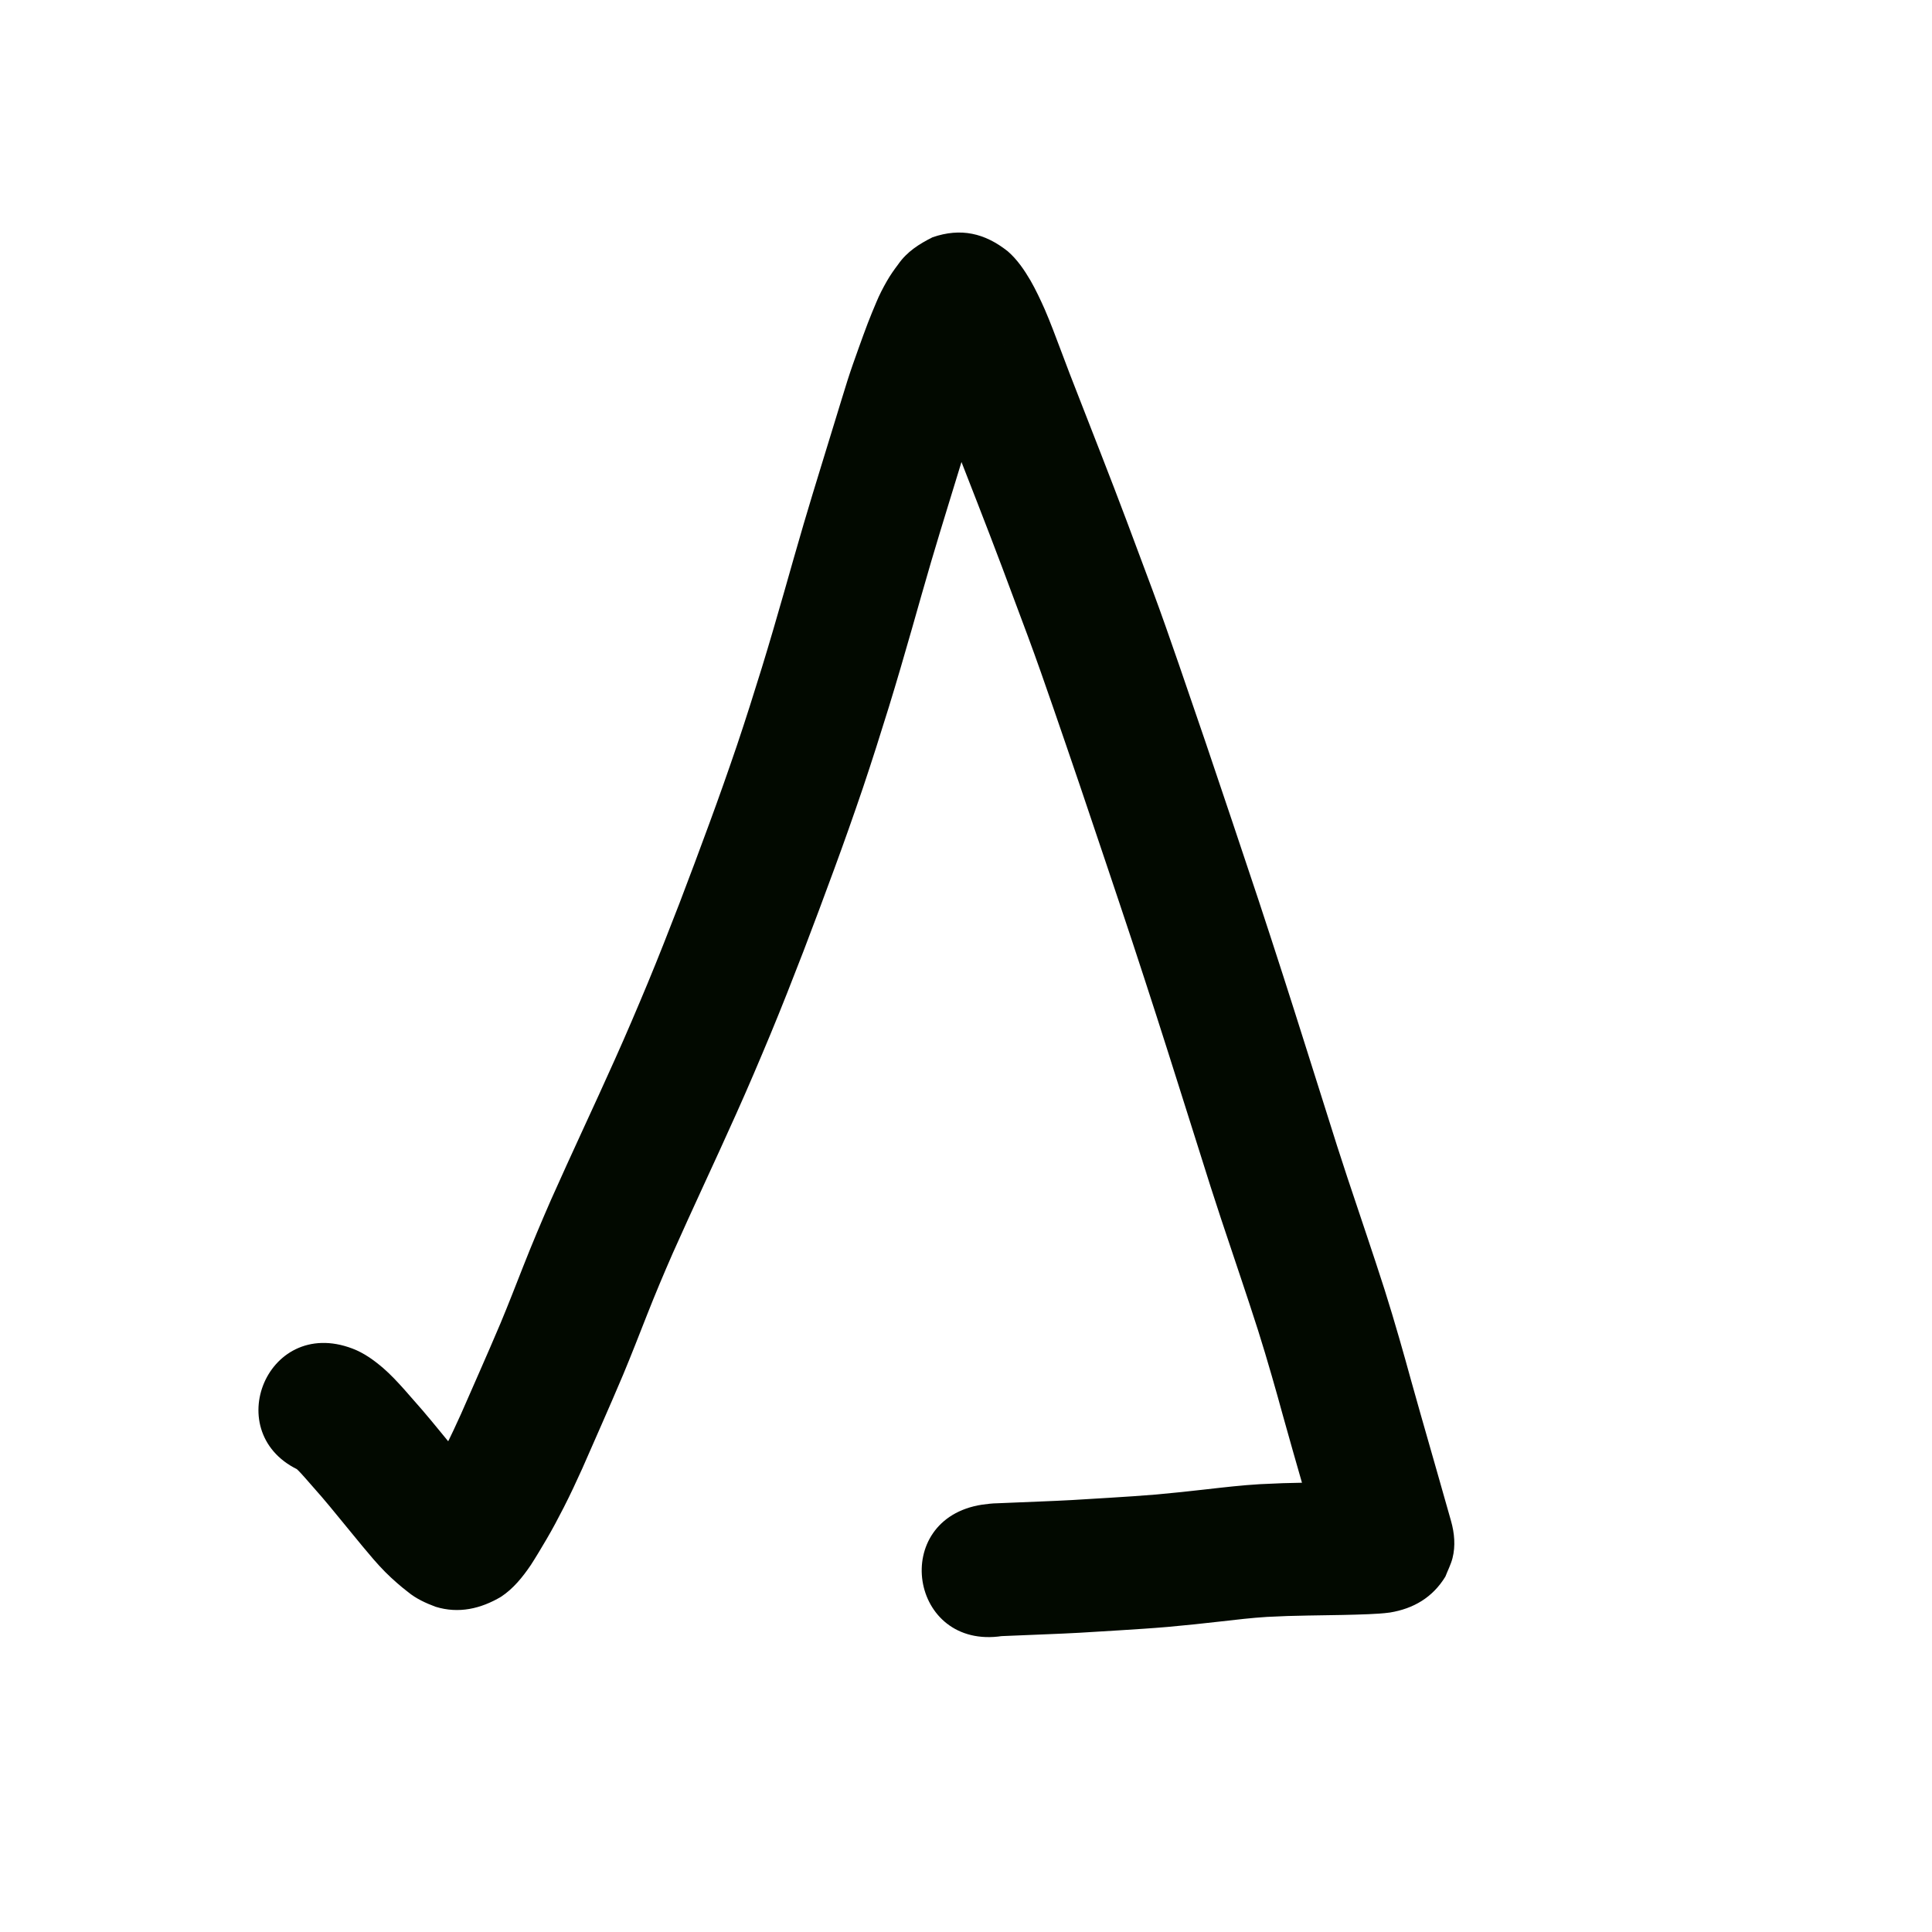
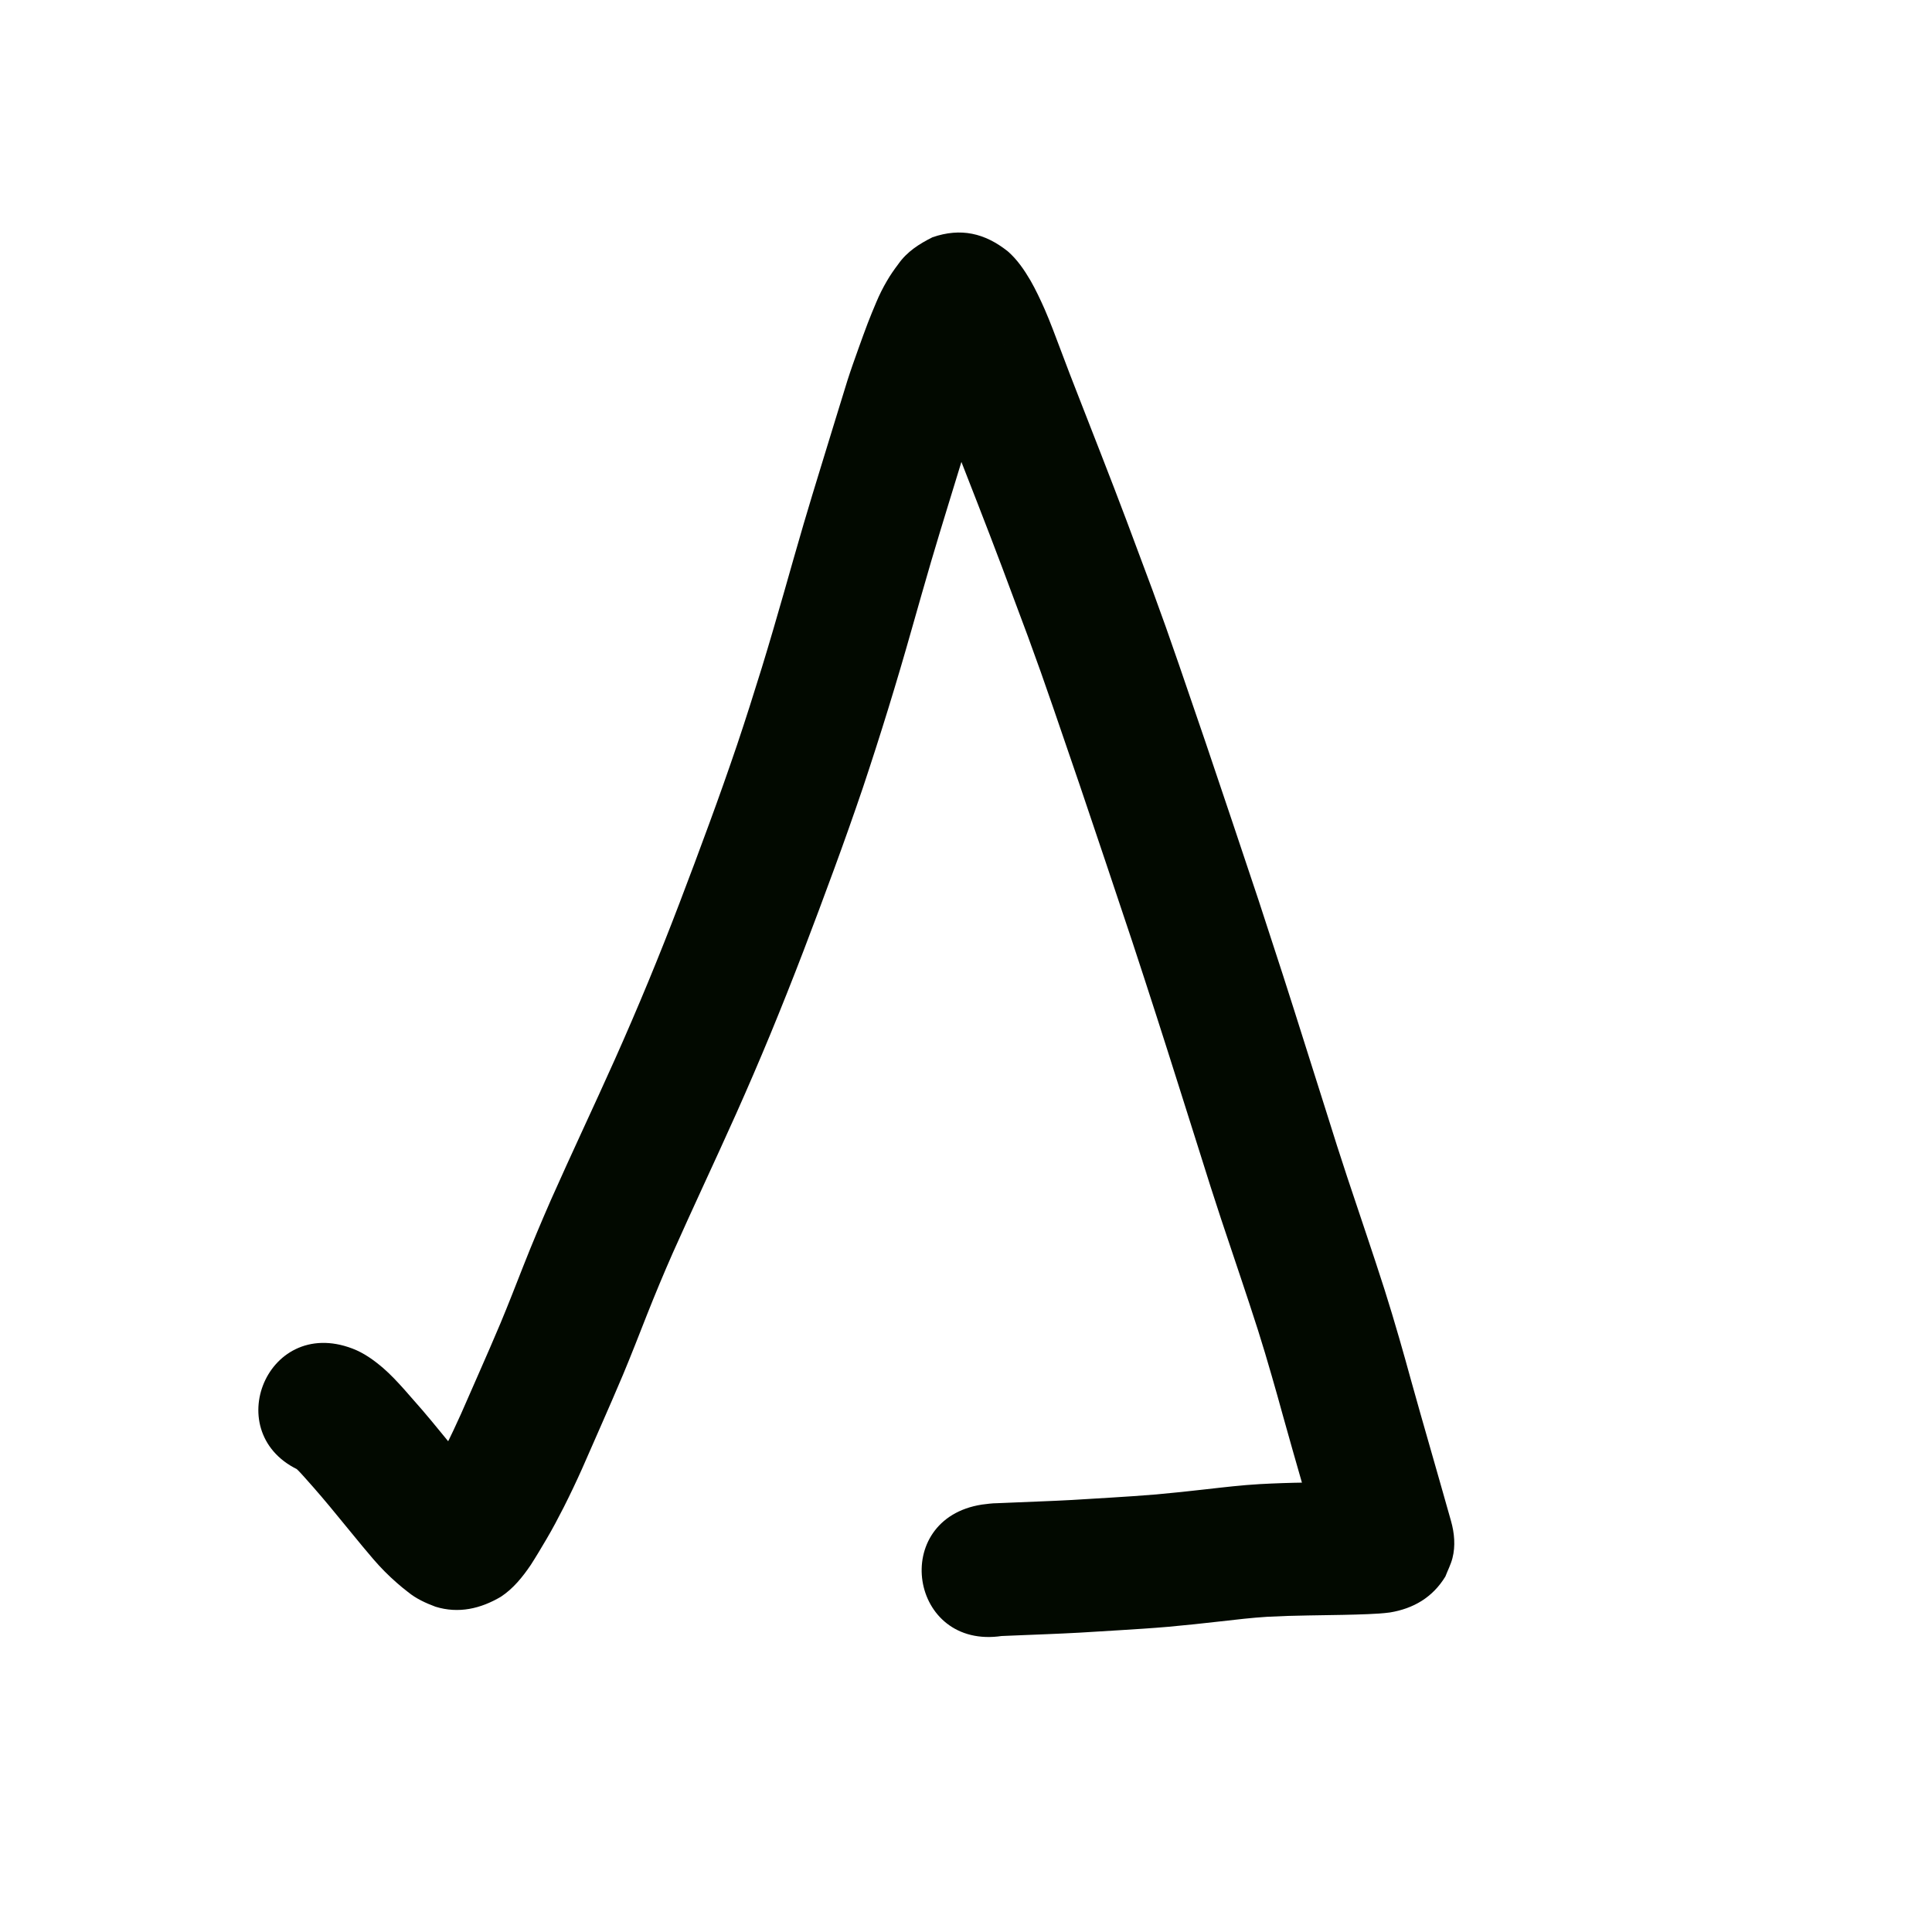
- <svg xmlns="http://www.w3.org/2000/svg" width="10cm" height="10cm" viewBox="0 0 100 100" version="1.1" id="svg8">
-   <defs id="defs2" />
-   <g id="layer1" transform="translate(0,-197)">
-     <path style="opacity:1;fill:#020900;fill-opacity:1;stroke:none;stroke-width:1;stroke-linecap:butt;stroke-linejoin:round;stroke-miterlimit:4;stroke-dasharray:none;stroke-opacity:1" id="path1095" d="m 18.243,266.802 c 0.596,0.226 1.109,0.598 1.589,1.008 0.391,0.339 0.742,0.718 1.087,1.102 0.319,0.359 0.635,0.72 0.949,1.084 0.307,0.358 0.607,0.722 0.906,1.087 0.231,0.285 0.465,0.568 0.699,0.851 0.203,0.246 0.405,0.494 0.608,0.74 0.151,0.183 0.305,0.364 0.46,0.544 0.095,0.111 0.195,0.219 0.299,0.323 0.081,0.08 0.166,0.155 0.252,0.23 0.065,0.058 0.133,0.113 0.202,0.166 0.009,0.006 0.017,0.012 0.025,0.019 0.001,5.3e-4 0.004,0.002 0.003,10e-4 -0.207,-0.156 -0.442,-0.248 -0.681,-0.343 -0.851,-0.276 -1.705,-0.149 -2.477,0.276 -0.099,-0.02 -0.578,0.551 -0.404,0.28 0.202,-0.325 0.397,-0.654 0.591,-0.983 0.252,-0.426 0.48,-0.865 0.706,-1.305 0.285,-0.559 0.549,-1.128 0.807,-1.7 0.319,-0.72 0.633,-1.441 0.949,-2.162 0.369,-0.842 0.737,-1.684 1.094,-2.53 0.41,-0.982 0.793,-1.974 1.183,-2.963 0.452,-1.15 0.933,-2.288 1.428,-3.421 0.529,-1.192 1.075,-2.377 1.618,-3.562 0.571,-1.236 1.137,-2.475 1.695,-3.718 0.584,-1.299 1.141,-2.611 1.689,-3.926 0.57,-1.374 1.113,-2.76 1.649,-4.148 0.527,-1.374 1.04,-2.754 1.548,-4.135 0.495,-1.345 0.972,-2.696 1.433,-4.053 0.446,-1.326 0.868,-2.66 1.281,-3.997 0.399,-1.297 0.777,-2.6 1.15,-3.904 0.336,-1.184 0.672,-2.367 1.018,-3.548 0.295,-1.006 0.604,-2.009 0.911,-3.012 0.248,-0.812 0.498,-1.624 0.747,-2.435 0.203,-0.658 0.401,-1.317 0.608,-1.973 0.179,-0.564 0.379,-1.122 0.579,-1.68 0.154,-0.432 0.311,-0.862 0.474,-1.291 0.139,-0.362 0.288,-0.72 0.439,-1.077 0.156,-0.38 0.346,-0.745 0.55,-1.101 0.174,-0.304 0.375,-0.59 0.587,-0.869 0.448,-0.646 1.084,-1.051 1.775,-1.396 1.467,-0.504 2.702,-0.214 3.89,0.723 0.49,0.425 0.853,0.96 1.179,1.515 0.275,0.481 0.51,0.982 0.735,1.487 0.299,0.69 0.561,1.395 0.826,2.099 0.306,0.827 0.626,1.649 0.948,2.47 0.388,0.988 0.774,1.977 1.157,2.967 0.443,1.135 0.88,2.273 1.309,3.413 0.449,1.197 0.897,2.395 1.342,3.593 0.475,1.277 0.922,2.564 1.367,3.851 0.461,1.34 0.922,2.679 1.378,4.021 0.463,1.368 0.925,2.738 1.384,4.107 0.453,1.35 0.906,2.7 1.354,4.052 0.427,1.293 0.847,2.588 1.265,3.884 0.394,1.22 0.78,2.443 1.167,3.666 0.374,1.175 0.746,2.352 1.115,3.529 0.34,1.097 0.692,2.19 1.052,3.281 0.333,1.007 0.673,2.012 1.01,3.018 0.312,0.931 0.621,1.864 0.92,2.799 0.268,0.842 0.519,1.69 0.765,2.539 0.208,0.716 0.407,1.435 0.605,2.154 0.16,0.578 0.323,1.155 0.488,1.732 0.134,0.469 0.268,0.938 0.402,1.407 0.107,0.374 0.214,0.749 0.321,1.123 0.086,0.301 0.172,0.602 0.258,0.904 0.068,0.24 0.136,0.48 0.204,0.72 0.054,0.191 0.108,0.382 0.163,0.573 0.043,0.152 0.086,0.305 0.13,0.457 0.034,0.121 0.069,0.243 0.103,0.364 0.176,0.618 0.238,1.29 0.075,1.922 -0.085,0.33 -0.245,0.635 -0.368,0.953 -0.66,1.082 -1.654,1.661 -2.87,1.86 -0.372,0.051 -0.748,0.07 -1.122,0.087 -0.441,0.018 -0.883,0.029 -1.325,0.039 -0.603,0.013 -1.206,0.021 -1.808,0.03 -0.705,0.01 -1.409,0.033 -2.112,0.071 -0.793,0.049 -1.582,0.143 -2.371,0.233 -0.916,0.105 -1.832,0.202 -2.75,0.284 -0.845,0.073 -1.692,0.125 -2.538,0.179 -0.68,0.042 -1.359,0.085 -2.039,0.124 -0.555,0.032 -1.11,0.054 -1.666,0.077 -0.429,0.018 -0.859,0.035 -1.288,0.053 -0.342,0.014 -0.683,0.028 -1.025,0.042 -0.026,-0.005 -0.411,0.029 -0.02,-0.003 -4.808,0.741 -5.855,-6.058 -1.047,-6.799 v 0 c 0.262,-0.033 0.522,-0.07 0.786,-0.072 0.342,-0.014 0.683,-0.028 1.025,-0.042 0.428,-0.018 0.856,-0.035 1.284,-0.053 0.52,-0.022 1.041,-0.042 1.561,-0.072 0.666,-0.038 1.331,-0.08 1.996,-0.121 0.786,-0.05 1.572,-0.098 2.357,-0.165 0.864,-0.077 1.727,-0.17 2.589,-0.268 0.925,-0.105 1.85,-0.213 2.78,-0.267 0.792,-0.042 1.585,-0.069 2.378,-0.08 0.586,-0.009 1.172,-0.016 1.757,-0.029 0.391,-0.009 0.781,-0.018 1.172,-0.034 0.114,-0.005 0.371,-0.02 0.427,-0.02 -0.936,0.189 -1.65,0.804 -2.145,1.61 -0.345,0.923 -0.546,1.427 -0.295,2.393 0.005,0.018 -0.01,-0.035 -0.015,-0.053 -0.034,-0.121 -0.069,-0.243 -0.103,-0.364 -0.043,-0.152 -0.086,-0.305 -0.13,-0.457 -0.054,-0.191 -0.108,-0.382 -0.163,-0.573 -0.068,-0.239 -0.136,-0.479 -0.204,-0.718 -0.084,-0.297 -0.169,-0.595 -0.254,-0.892 -0.107,-0.374 -0.214,-0.749 -0.321,-1.123 -0.135,-0.471 -0.269,-0.941 -0.404,-1.412 -0.17,-0.597 -0.34,-1.195 -0.505,-1.794 -0.189,-0.688 -0.379,-1.376 -0.579,-2.061 -0.229,-0.79 -0.462,-1.578 -0.711,-2.362 -0.289,-0.906 -0.589,-1.809 -0.891,-2.711 -0.34,-1.015 -0.683,-2.029 -1.019,-3.045 -0.371,-1.123 -0.733,-2.249 -1.083,-3.378 -0.367,-1.171 -0.737,-2.342 -1.11,-3.512 -0.383,-1.21 -0.764,-2.42 -1.154,-3.627 -0.413,-1.279 -0.828,-2.558 -1.249,-3.834 -0.445,-1.344 -0.896,-2.685 -1.346,-4.027 -0.457,-1.362 -0.916,-2.724 -1.376,-4.084 -0.451,-1.329 -0.908,-2.657 -1.365,-3.984 -0.428,-1.238 -0.858,-2.476 -1.314,-3.704 -0.442,-1.189 -0.886,-2.376 -1.331,-3.564 -0.422,-1.12 -0.852,-2.237 -1.286,-3.353 -0.381,-0.982 -0.764,-1.963 -1.148,-2.944 -0.332,-0.849 -0.663,-1.698 -0.98,-2.552 -0.218,-0.579 -0.433,-1.16 -0.675,-1.73 -0.125,-0.284 -0.254,-0.566 -0.404,-0.838 -0.095,-0.176 0.246,0.284 0.287,0.254 0.938,0.7 2.07,0.861 3.175,0.444 0.421,-0.219 0.863,-0.445 1.146,-0.845 0.008,-0.011 -0.017,0.022 -0.026,0.032 -0.035,0.046 -0.073,0.088 -0.101,0.139 -0.064,0.108 -0.125,0.217 -0.169,0.335 -0.118,0.279 -0.235,0.558 -0.344,0.84 -0.148,0.389 -0.29,0.78 -0.43,1.172 -0.17,0.474 -0.34,0.948 -0.494,1.427 -0.202,0.641 -0.395,1.284 -0.593,1.926 -0.249,0.809 -0.498,1.618 -0.745,2.428 -0.299,0.977 -0.599,1.953 -0.887,2.932 -0.342,1.168 -0.674,2.339 -1.006,3.509 -0.387,1.351 -0.778,2.701 -1.192,4.044 -0.432,1.396 -0.873,2.79 -1.339,4.175 -0.479,1.411 -0.975,2.816 -1.49,4.214 -0.521,1.416 -1.046,2.83 -1.587,4.239 -0.558,1.445 -1.123,2.887 -1.717,4.317 -0.572,1.373 -1.153,2.741 -1.763,4.098 -0.565,1.259 -1.138,2.514 -1.717,3.766 -0.527,1.149 -1.055,2.297 -1.568,3.451 -0.462,1.056 -0.91,2.117 -1.331,3.189 -0.41,1.04 -0.814,2.083 -1.245,3.115 -0.37,0.876 -0.75,1.748 -1.132,2.619 -0.326,0.743 -0.65,1.488 -0.979,2.229 -0.305,0.674 -0.617,1.346 -0.954,2.005 -0.288,0.561 -0.581,1.12 -0.902,1.663 -0.262,0.445 -0.525,0.889 -0.805,1.323 -0.426,0.627 -0.902,1.221 -1.543,1.644 -1.05,0.621 -2.191,0.886 -3.388,0.517 -0.511,-0.191 -1.005,-0.416 -1.43,-0.766 -0.194,-0.15 -0.384,-0.304 -0.567,-0.466 -0.207,-0.182 -0.411,-0.368 -0.605,-0.564 -0.211,-0.215 -0.417,-0.436 -0.614,-0.665 -0.185,-0.215 -0.368,-0.43 -0.548,-0.649 -0.201,-0.243 -0.4,-0.488 -0.601,-0.731 -0.244,-0.295 -0.488,-0.589 -0.728,-0.887 -0.26,-0.319 -0.522,-0.636 -0.79,-0.949 -0.283,-0.329 -0.569,-0.655 -0.857,-0.979 -0.153,-0.17 -0.303,-0.344 -0.472,-0.498 -0.048,-0.046 0.465,0.235 0.464,0.22 -4.545,-1.733 -2.094,-8.161 2.451,-6.428 z" />
-   </g>
+ <svg viewBox="0 0 100 100">
+   <path style="opacity:1;fill:#020900;fill-opacity:1;stroke:none;stroke-width:1;stroke-linecap:butt;stroke-linejoin:round;stroke-miterlimit:4;stroke-dasharray:none;stroke-opacity:1" d="M18.243 266.802c.596.226 1.11.599 1.59 1.009.39.338.742.718 1.087 1.102q.478.538.949 1.084.459.538.906 1.087.346.427.698.85l.608.74q.227.275.46.544.143.167.298.323.123.118.252.23.098.087.202.166l.026.018.003.001c-.207-.156-.442-.248-.681-.343-.851-.276-1.706-.149-2.478.276-.098-.02-.578.55-.404.28q.301-.489.591-.983c.252-.426.48-.865.706-1.305.285-.56.549-1.129.807-1.7q.477-1.08.949-2.163.557-1.261 1.094-2.53c.41-.982.793-1.974 1.183-2.963.452-1.15.933-2.289 1.428-3.421.529-1.192 1.074-2.377 1.618-3.563a384 384 0 0 0 1.695-3.717 156 156 0 0 0 3.338-8.074c.527-1.374 1.04-2.754 1.547-4.135q.742-2.017 1.433-4.053c.446-1.326.868-2.66 1.282-3.997.399-1.297.776-2.6 1.15-3.904.336-1.183.672-2.367 1.018-3.548.295-1.006.603-2.008.91-3.011l.747-2.436c.203-.657.402-1.316.608-1.973.18-.564.38-1.122.58-1.68q.23-.647.473-1.29.21-.542.439-1.077a9 9 0 0 1 .55-1.101c.174-.304.375-.59.587-.87.448-.645 1.084-1.05 1.775-1.395 1.467-.504 2.702-.214 3.89.723.49.425.854.96 1.18 1.515.274.48.51.982.734 1.487.3.69.561 1.395.826 2.099.306.827.627 1.648.948 2.47q.582 1.482 1.157 2.966.665 1.703 1.31 3.413.673 1.795 1.341 3.593a178 178 0 0 1 1.368 3.851c.46 1.34.922 2.68 1.377 4.021q.696 2.053 1.384 4.108.681 2.025 1.355 4.051.638 1.94 1.265 3.884c.394 1.22.78 2.443 1.166 3.666a812 812 0 0 1 1.116 3.528q.51 1.645 1.051 3.281c.334 1.008.674 2.012 1.01 3.018q.47 1.397.92 2.8c.268.842.52 1.69.766 2.538.208.716.407 1.435.605 2.154q.24.867.487 1.732l.402 1.407.321 1.123q.13.451.258.904l.205.72.162.573.13.457.103.365c.176.618.238 1.29.075 1.921-.084.33-.245.635-.367.953-.66 1.082-1.654 1.66-2.87 1.86-.373.05-.748.07-1.123.086q-.662.027-1.325.039c-.603.013-1.205.02-1.808.03q-1.058.014-2.112.07c-.793.049-1.583.144-2.372.233q-1.373.159-2.75.285c-.845.073-1.692.125-2.538.178q-1.02.066-2.039.124c-.555.032-1.11.054-1.666.078l-1.288.052-1.025.042c-.025-.005-.411.03-.02-.003-4.807.741-5.855-6.058-1.047-6.799.261-.032.522-.07.786-.071l1.025-.042 1.284-.053c.52-.021 1.04-.042 1.56-.072q1-.058 1.997-.121c.786-.05 1.572-.098 2.356-.165.865-.077 1.728-.17 2.59-.268.925-.105 1.85-.214 2.78-.267q1.188-.064 2.378-.08c.586-.01 1.171-.016 1.757-.029.39-.009.782-.017 1.172-.033.114-.005.37-.02.427-.02-.936.188-1.65.803-2.145 1.609-.345.923-.546 1.427-.295 2.393l-.015-.053-.103-.365-.13-.457-.163-.573-.203-.718-.255-.892-.32-1.123-.404-1.412q-.256-.895-.505-1.794c-.19-.688-.38-1.376-.58-2.06a92 92 0 0 0-.71-2.362 201 201 0 0 0-.891-2.711c-.34-1.015-.683-2.029-1.02-3.045q-.556-1.685-1.082-3.379a809 809 0 0 0-1.11-3.511c-.383-1.21-.765-2.42-1.155-3.627q-.618-1.92-1.248-3.834-.67-2.016-1.347-4.028-.685-2.043-1.376-4.084-.678-1.994-1.365-3.984a171 171 0 0 0-1.314-3.703 1230 1230 0 0 0-1.331-3.564q-.634-1.68-1.286-3.353-.57-1.473-1.149-2.944c-.332-.848-.663-1.697-.98-2.552-.217-.58-.432-1.16-.674-1.73a11 11 0 0 0-.404-.838c-.095-.176.246.284.286.254.939.7 2.07.86 3.175.444.42-.22.863-.446 1.146-.845l-.026.032c-.035.046-.073.089-.1.14a2 2 0 0 0-.17.335 30 30 0 0 0-.343.84q-.221.585-.43 1.172c-.17.474-.341.948-.495 1.427-.202.641-.394 1.285-.593 1.926q-.374 1.214-.745 2.428c-.298.977-.599 1.953-.886 2.932-.342 1.168-.674 2.339-1.007 3.51a182 182 0 0 1-2.531 8.219 178 178 0 0 1-1.49 4.213c-.52 1.416-1.046 2.83-1.587 4.24a185 185 0 0 1-1.717 4.316 160 160 0 0 1-1.763 4.098 389 389 0 0 1-1.717 3.766c-.526 1.149-1.055 2.297-1.568 3.452a91 91 0 0 0-1.332 3.19c-.41 1.04-.813 2.082-1.245 3.114q-.557 1.314-1.132 2.618-.487 1.116-.979 2.23a47 47 0 0 1-.954 2.005c-.287.561-.58 1.12-.902 1.663-.262.444-.525.889-.805 1.323-.426.627-.902 1.22-1.543 1.643-1.05.621-2.191.887-3.388.517-.511-.191-1.005-.416-1.43-.766q-.292-.223-.567-.466a12 12 0 0 1-1.22-1.23q-.277-.321-.547-.648l-.601-.731q-.367-.442-.729-.887a51 51 0 0 0-1.646-1.928c-.153-.17-.303-.343-.472-.498-.048-.046.465.235.464.22-4.545-1.733-2.094-8.16 2.451-6.427" transform="translate(0 -197)" />
</svg>
